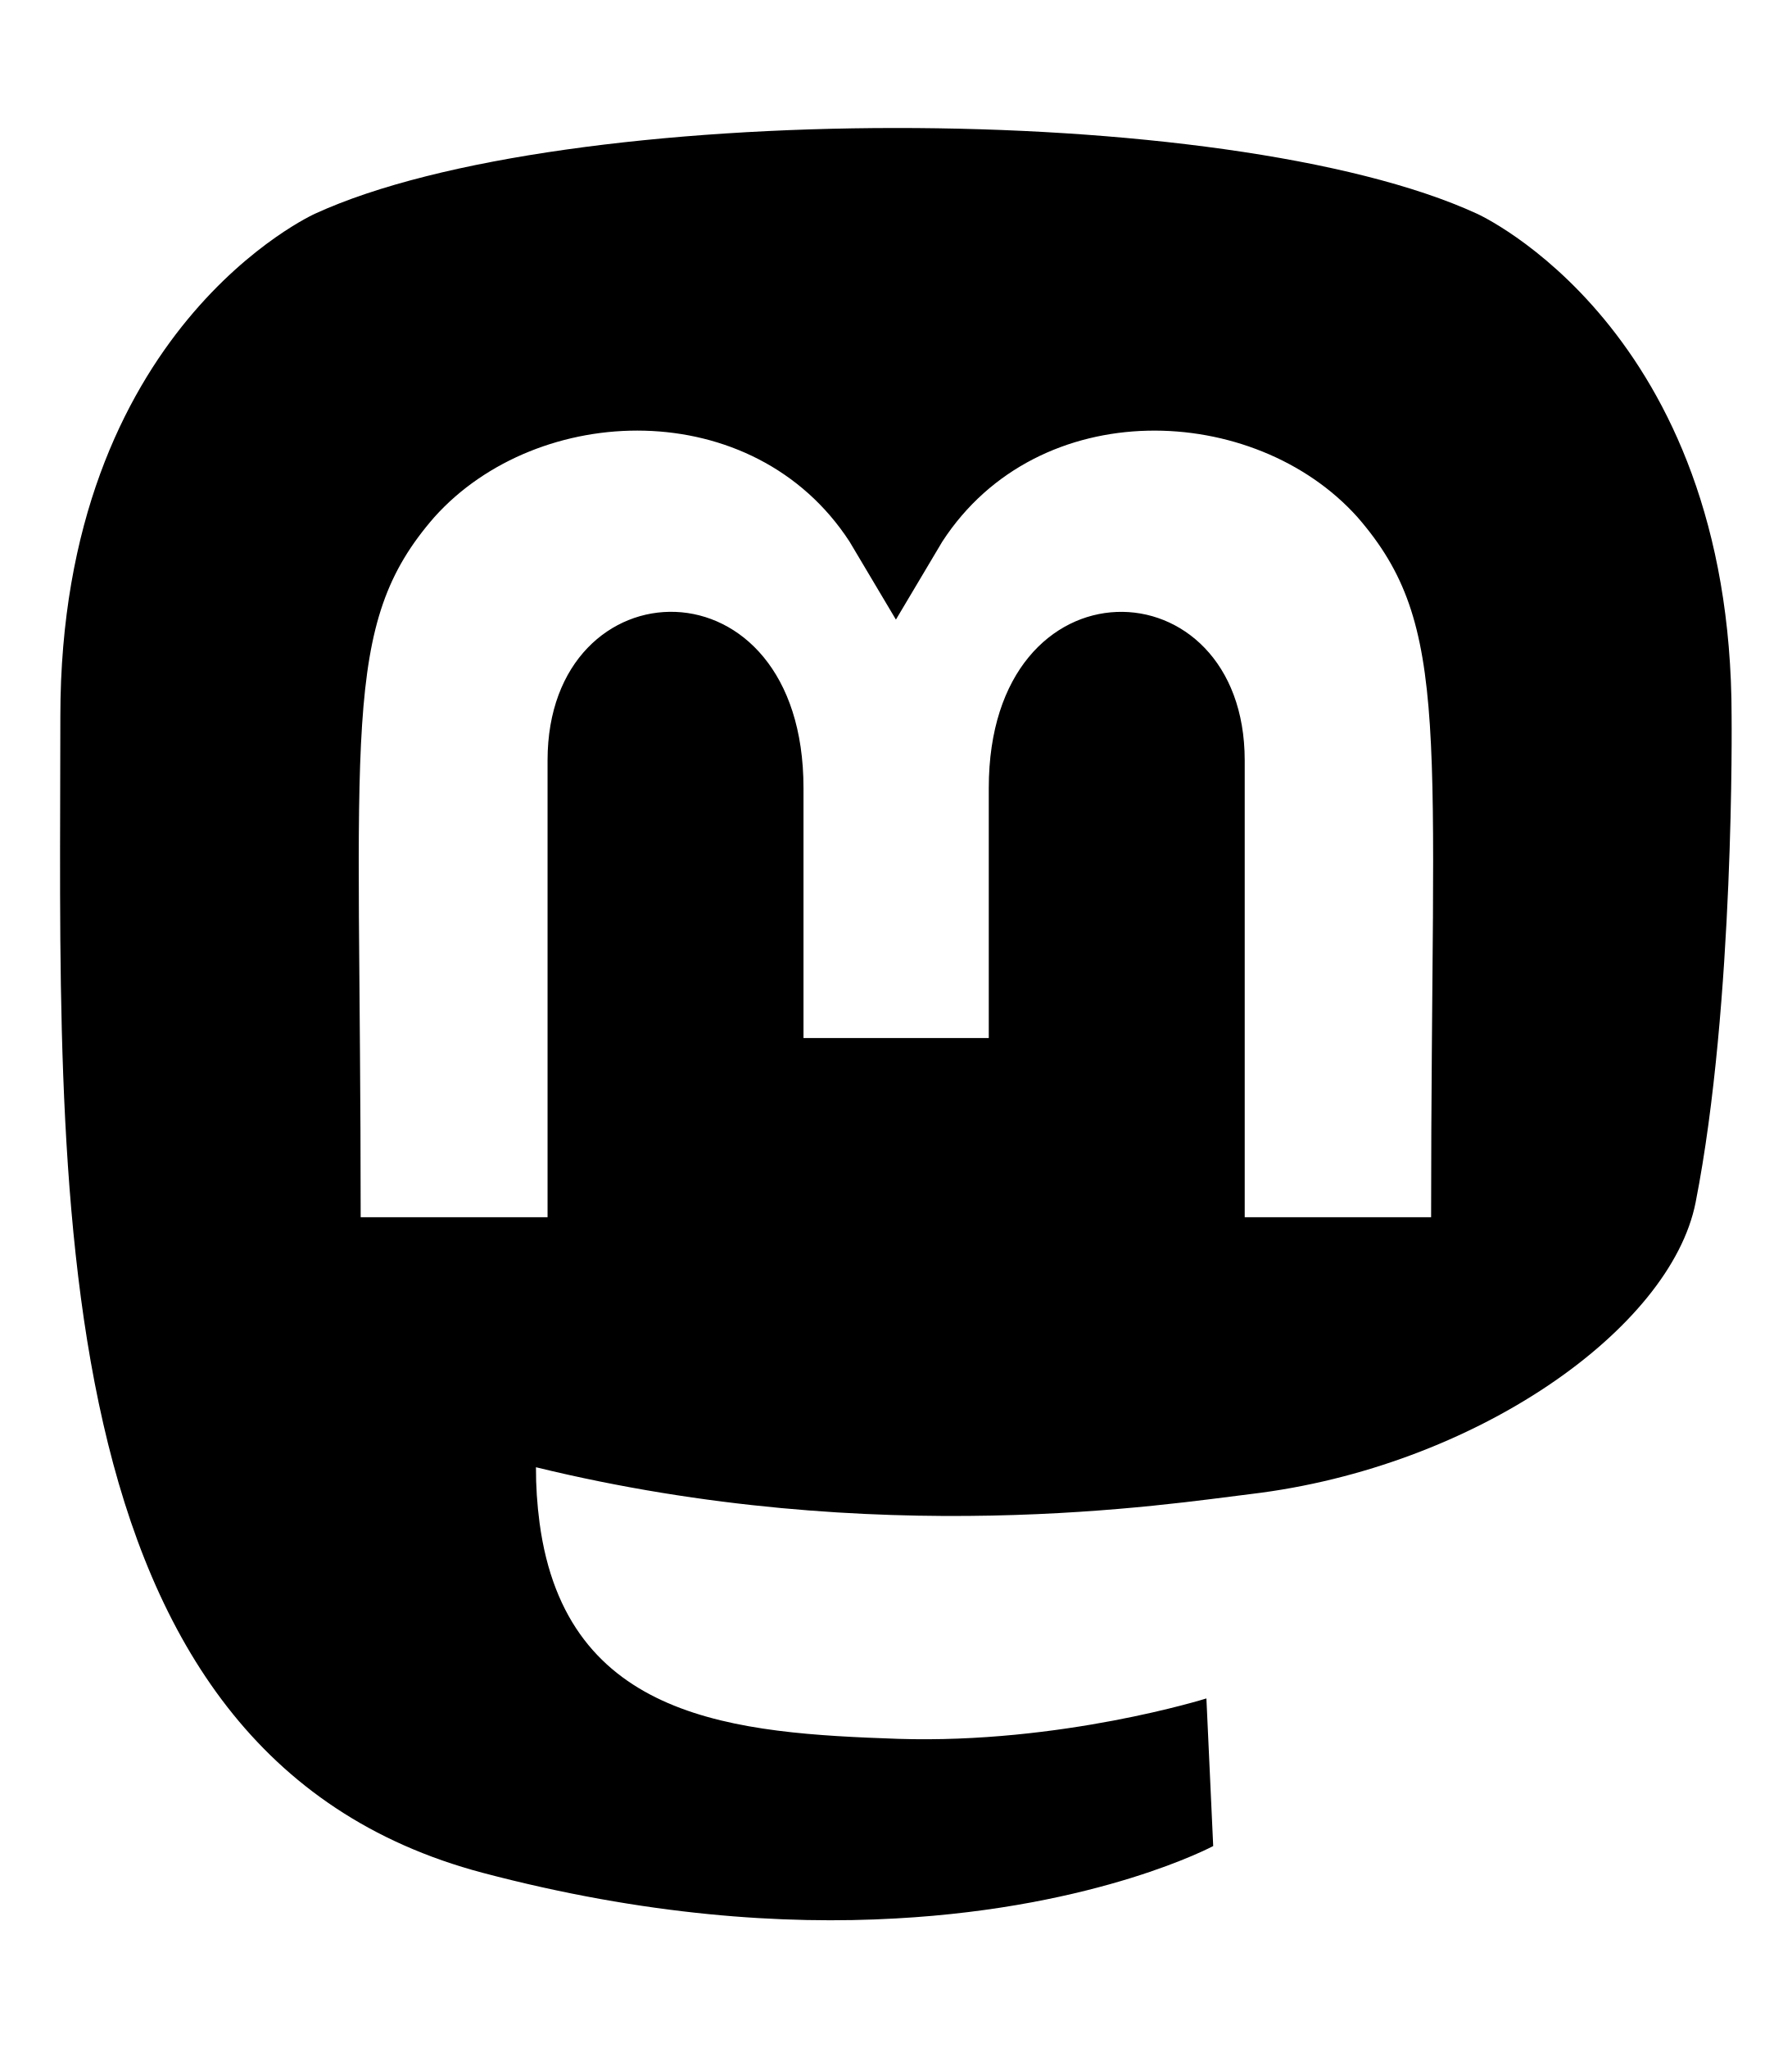
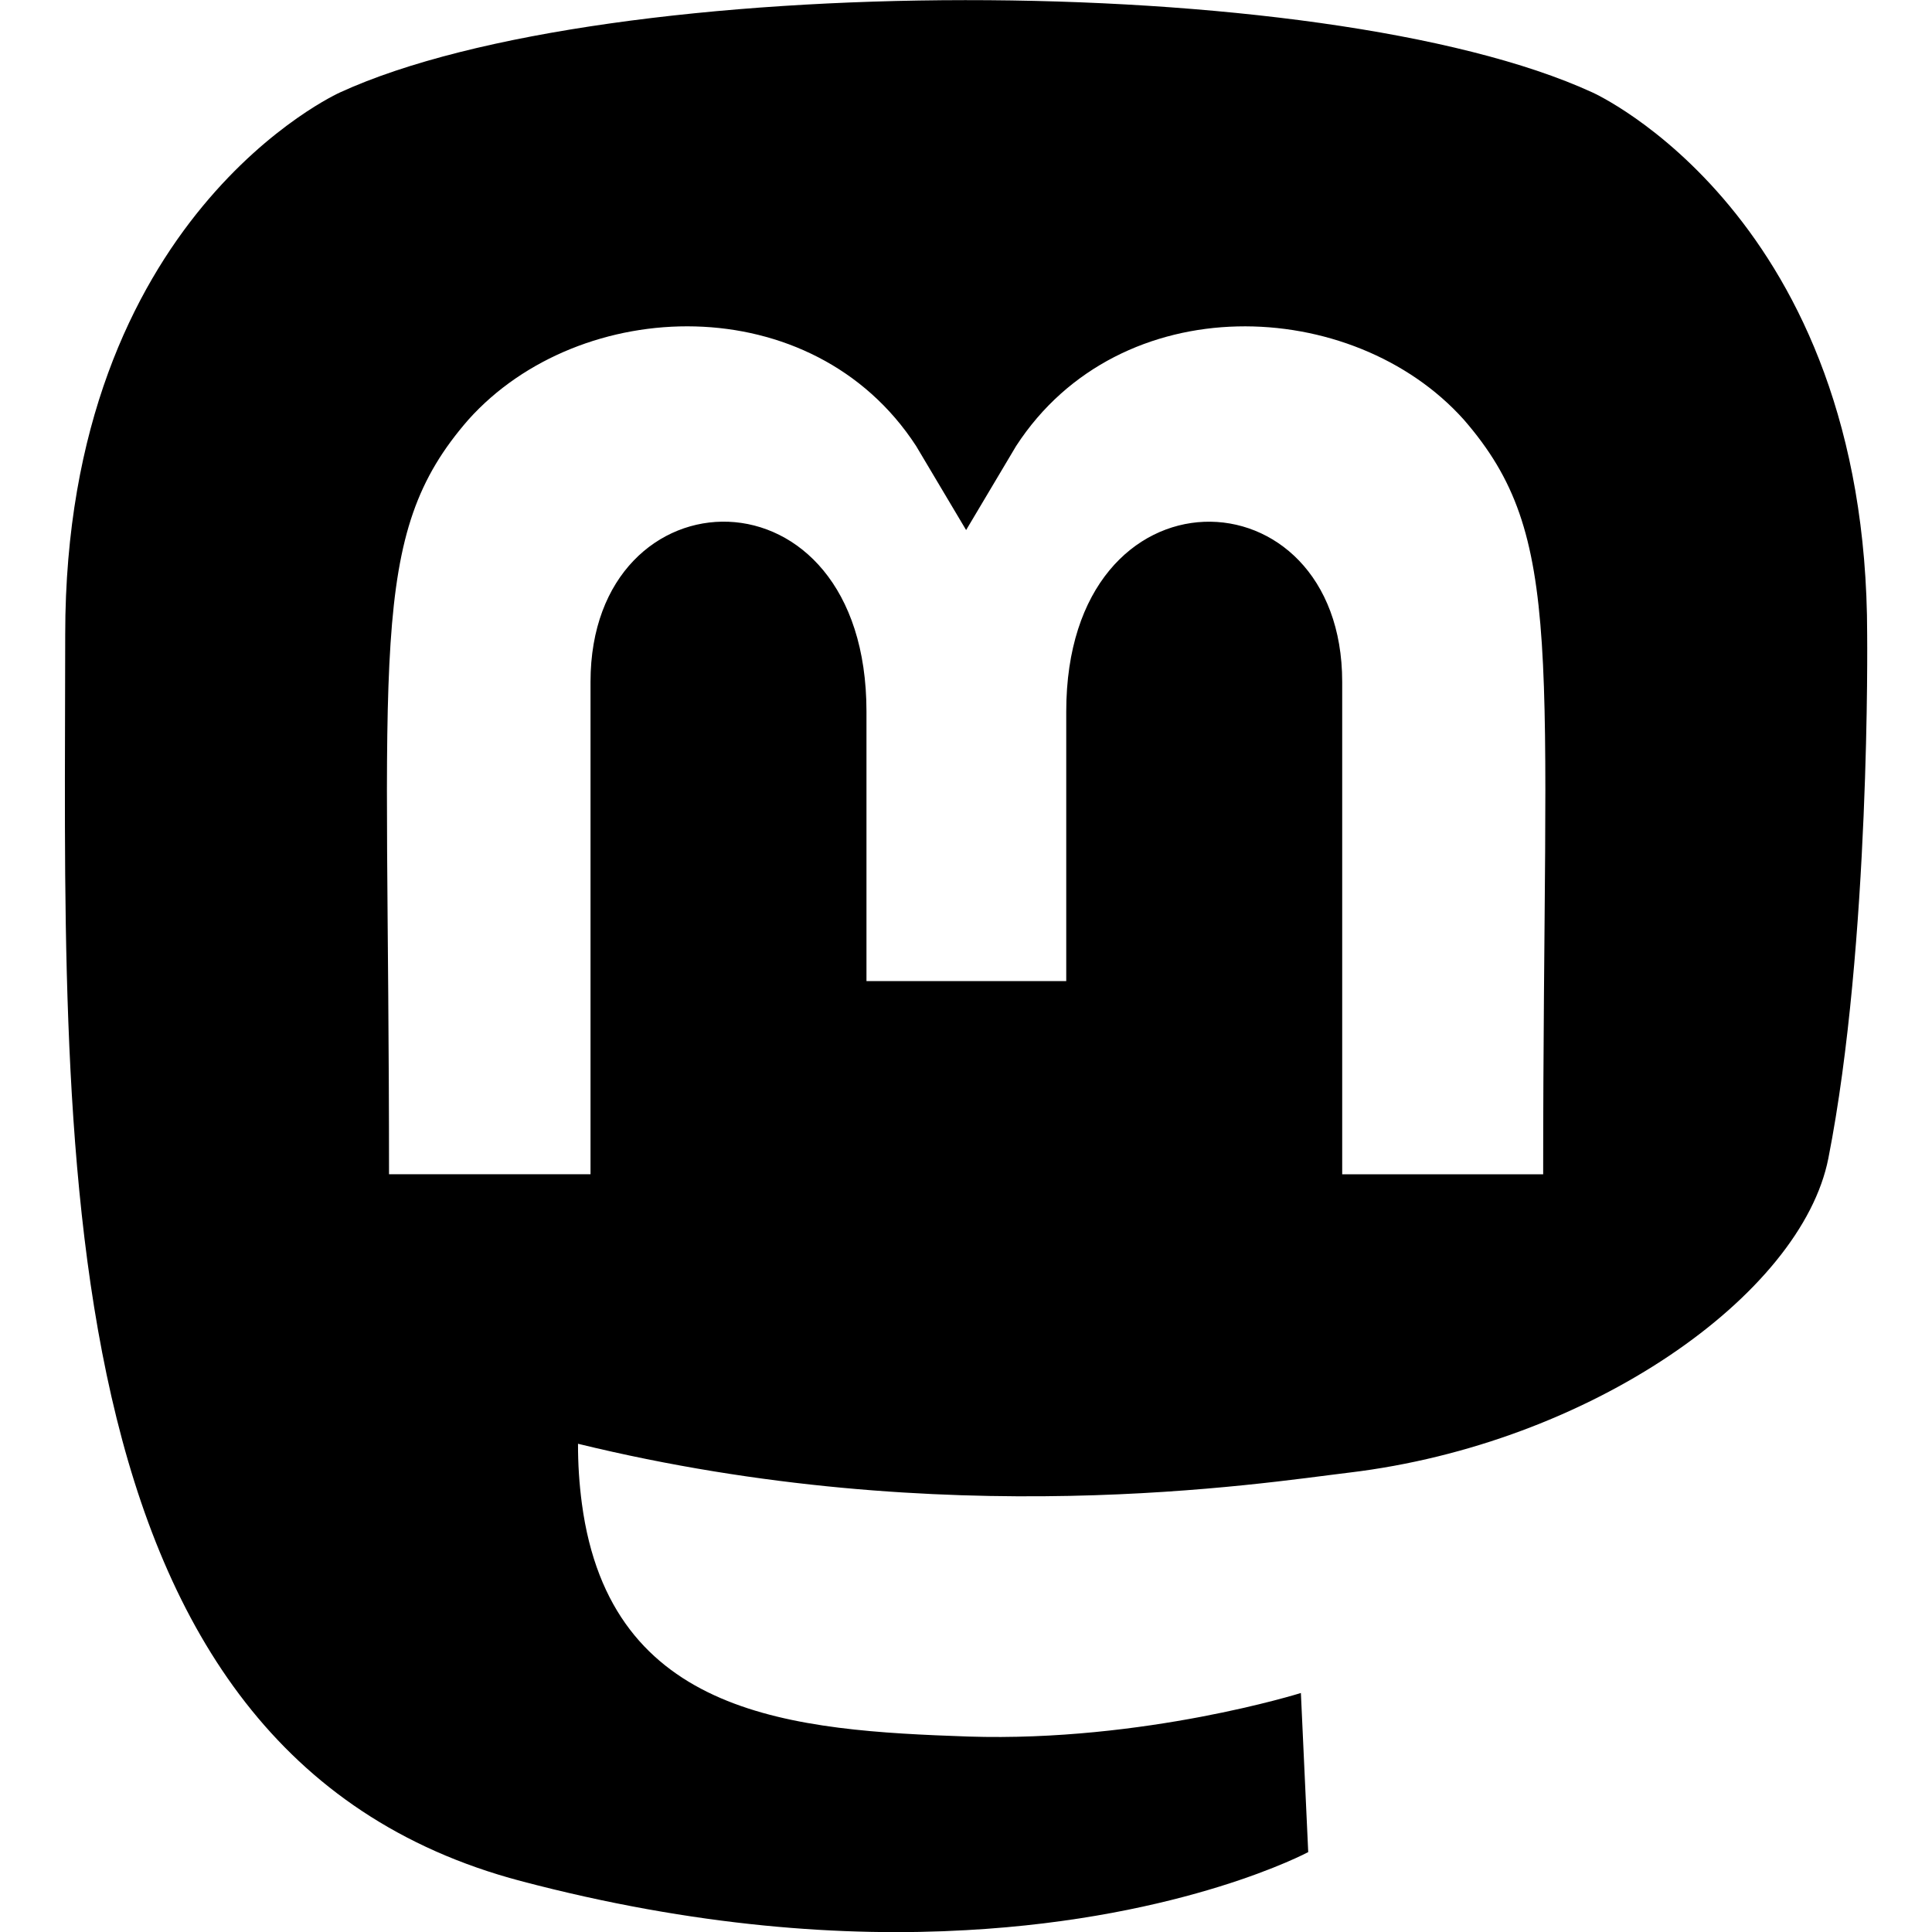
- <svg xmlns="http://www.w3.org/2000/svg" viewBox="0 0 448 512">
-   <path d="M433 179.11c0-97.2-63.71-125.7-63.71-125.7-62.52-28.7-228.56-28.4-290.48 0 0 0-63.72 28.5-63.72 125.7 0 115.7-6.6 259.4 105.63 289.1 40.51 10.7 75.32 13 103.33 11.4 50.81-2.8 79.32-18.1 79.32-18.1l-1.7-36.9s-36.31 11.4-77.12 10.1c-40.41-1.4-83-4.4-89.63-54a102.54 102.54 0 0 1-.9-13.9c85.63 20.9 158.65 9.1 178.75 6.7 56.12-6.7 105-41.3 111.23-72.9 9.8-49.8 9-121.5 9-121.5zm-75.12 125.2h-46.63v-114.2c0-49.7-64-51.6-64 6.9v62.5h-46.33V197c0-58.5-64-56.6-64-6.9v114.2H90.19c0-122.1-5.2-147.9 18.41-175 25.9-28.9 79.82-30.8 103.83 6.1l11.6 19.5 11.6-19.5c24.11-37.1 78.12-34.8 103.83-6.1 23.71 27.3 18.4 53 18.4 175z" />
+ <svg xmlns="http://www.w3.org/2000/svg" viewBox="0 0 512 512">
+   <path d="M494.817 168.135c0-111.068-72.8-143.634-72.8-143.634-71.44-32.795-261.17-32.452-331.924 0 0 0-72.811 32.566-72.811 143.634 0 132.207-7.542 296.41 120.7 330.347 46.29 12.227 86.066 14.855 118.073 13.027 58.059-3.2 90.637-20.683 90.637-20.683l-1.943-42.164s-41.49 13.026-88.123 11.541c-46.175-1.6-94.842-5.028-102.418-61.705a117.167 117.167 0 0 1-1.028-15.883c97.847 23.882 181.285 10.398 204.253 7.656 64.127-7.656 119.981-47.193 127.1-83.301 11.198-56.905 10.284-138.835 10.284-138.835Zm-85.838 143.063h-53.283V180.704c0-56.79-73.131-58.962-73.131 7.885v71.417h-52.94v-71.429c0-66.846-73.131-64.675-73.131-7.884v130.493h-53.398c0-139.52-5.941-169.001 21.037-199.968 29.595-33.023 91.208-35.194 118.644 6.971l13.255 22.282 13.255-22.282c27.55-42.393 89.266-39.765 118.644-6.971 27.093 31.195 21.025 60.562 21.025 199.968l.023.012Z" />
</svg>
